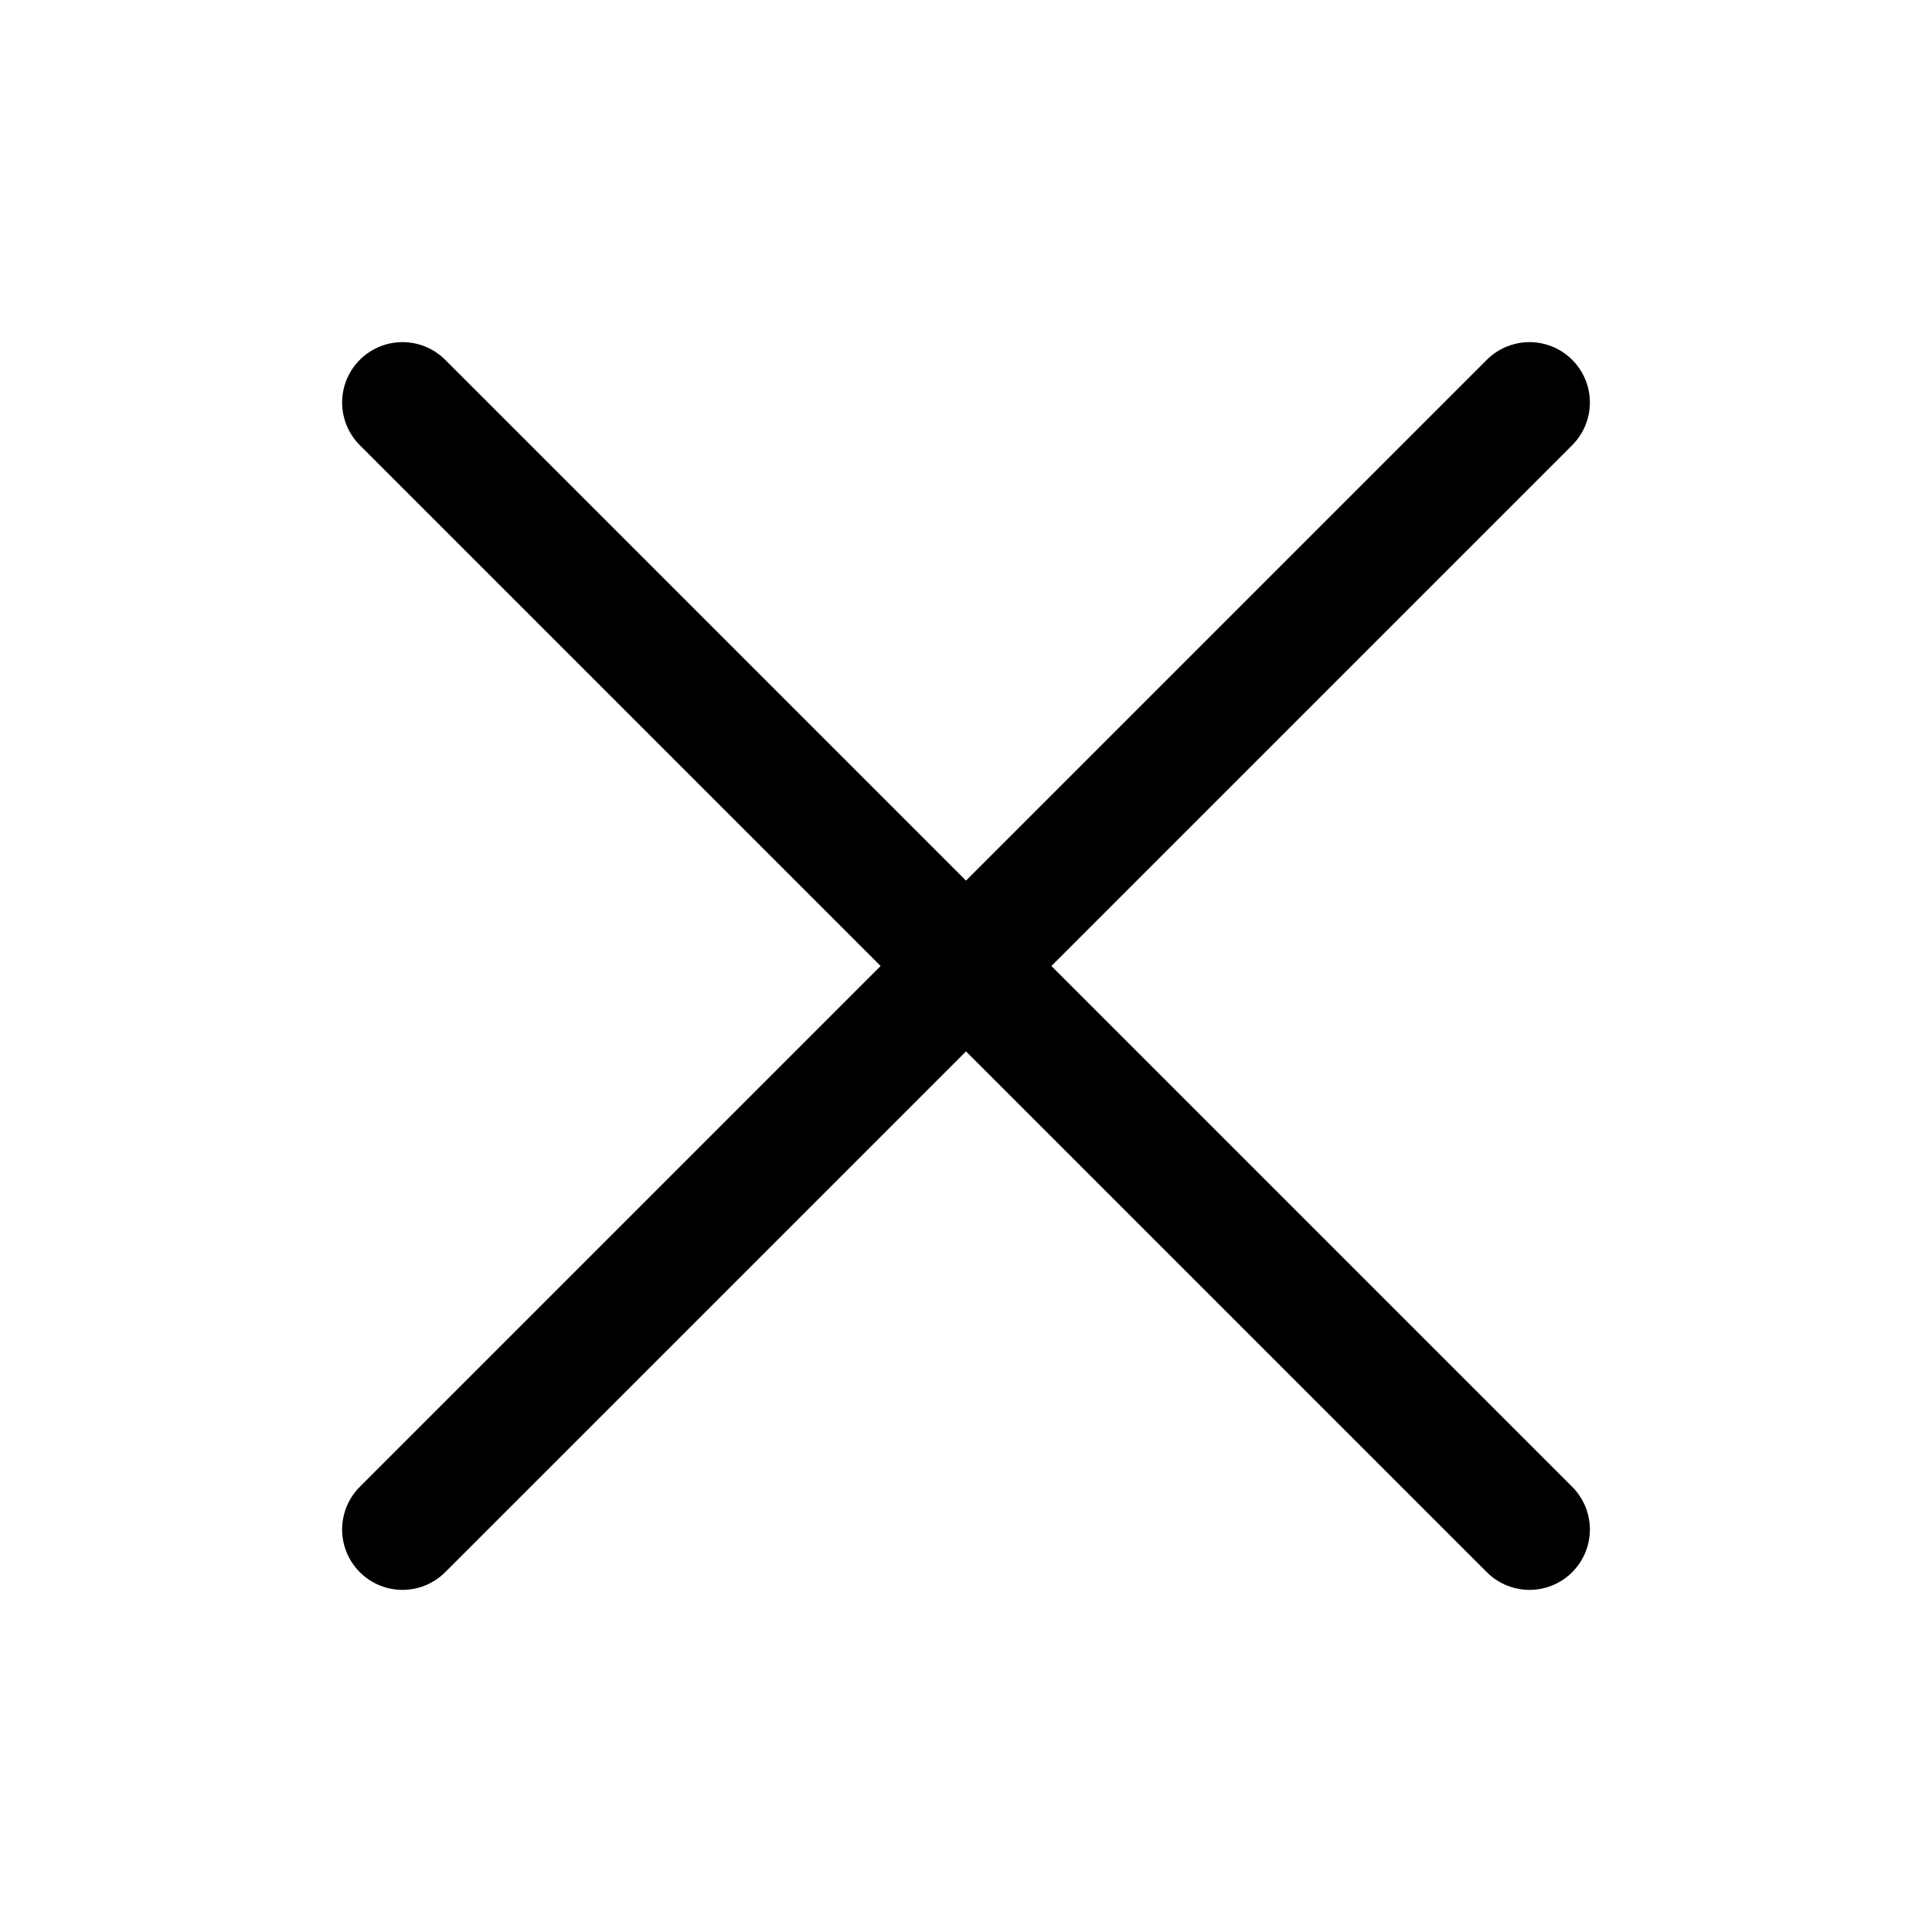
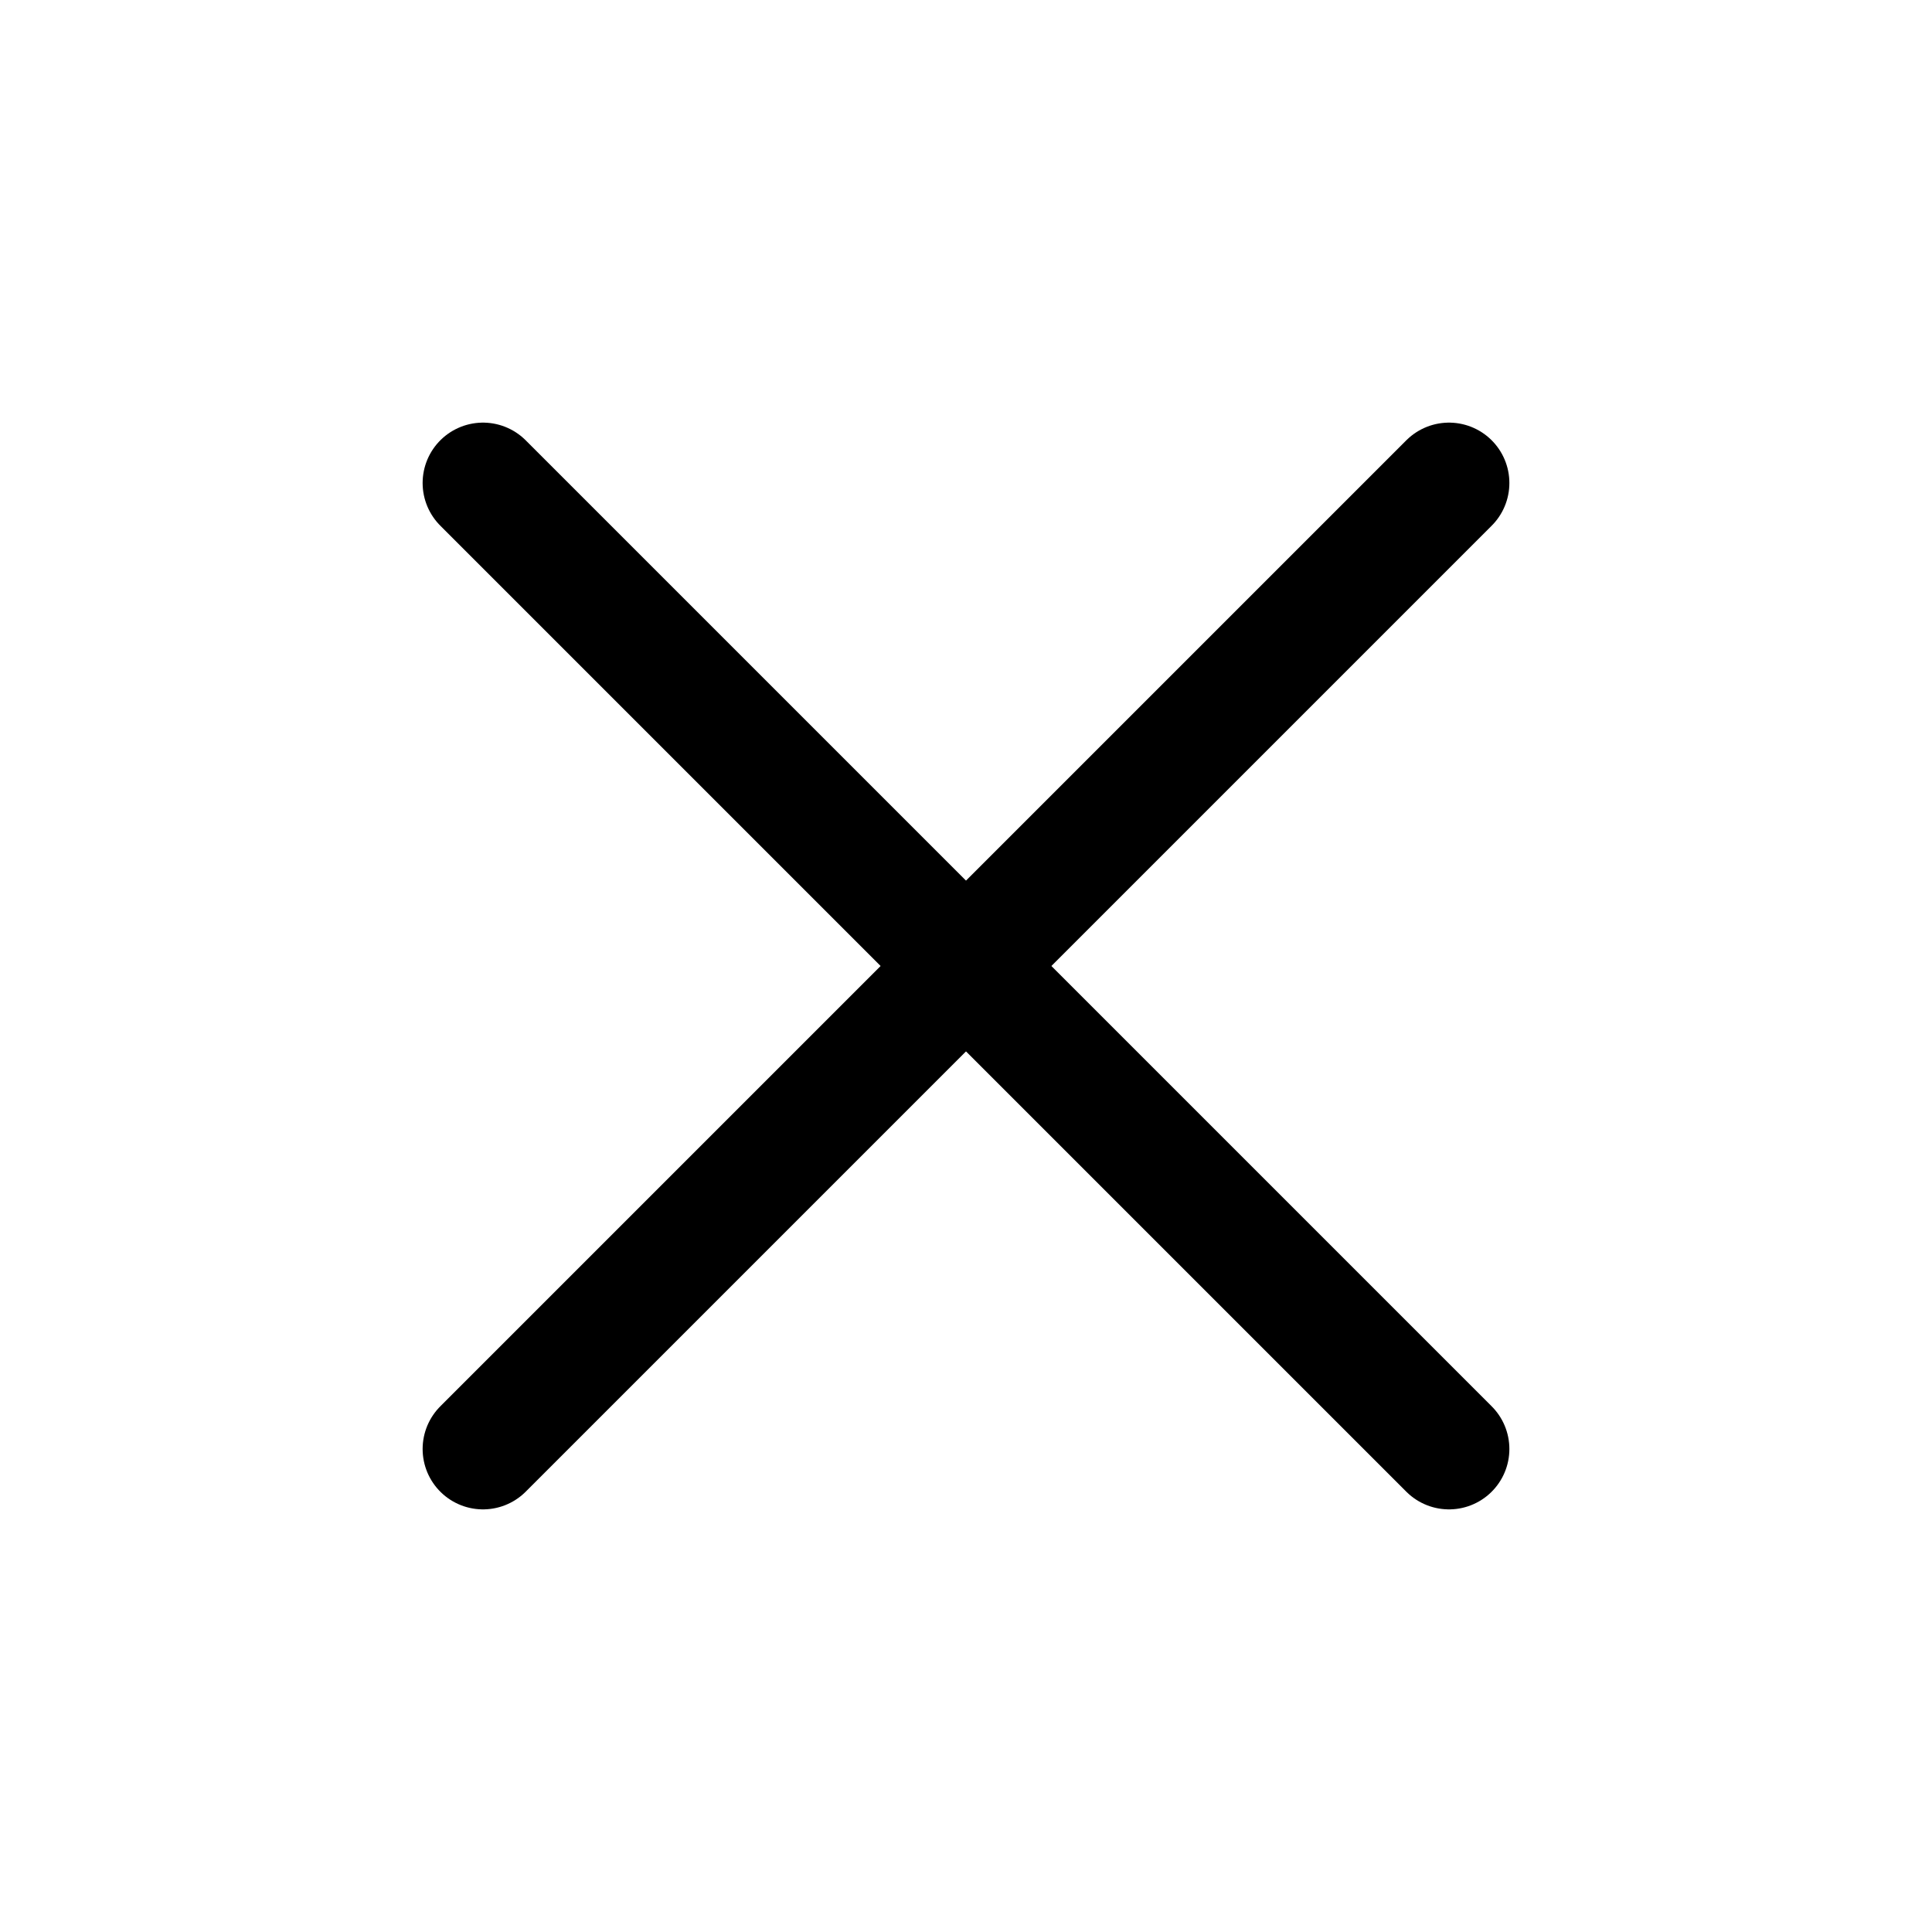
- <svg xmlns="http://www.w3.org/2000/svg" width="24" height="24" viewBox="0 0 24 24" fill="none">
-   <path d="M19 5L5 19" stroke="black" stroke-width="1.5" stroke-linecap="round" />
-   <path d="M5 5L19 19" stroke="black" stroke-width="1.5" stroke-linecap="round" />
+ <svg xmlns="http://www.w3.org/2000/svg" width="32" height="32" viewBox="0 0 32 32" fill="none">
+   <path d="M24 8L8 24" stroke="black" stroke-width="2" stroke-linecap="round" />
+   <path d="M8 8L24 24" stroke="black" stroke-width="2" stroke-linecap="round" />
</svg>
